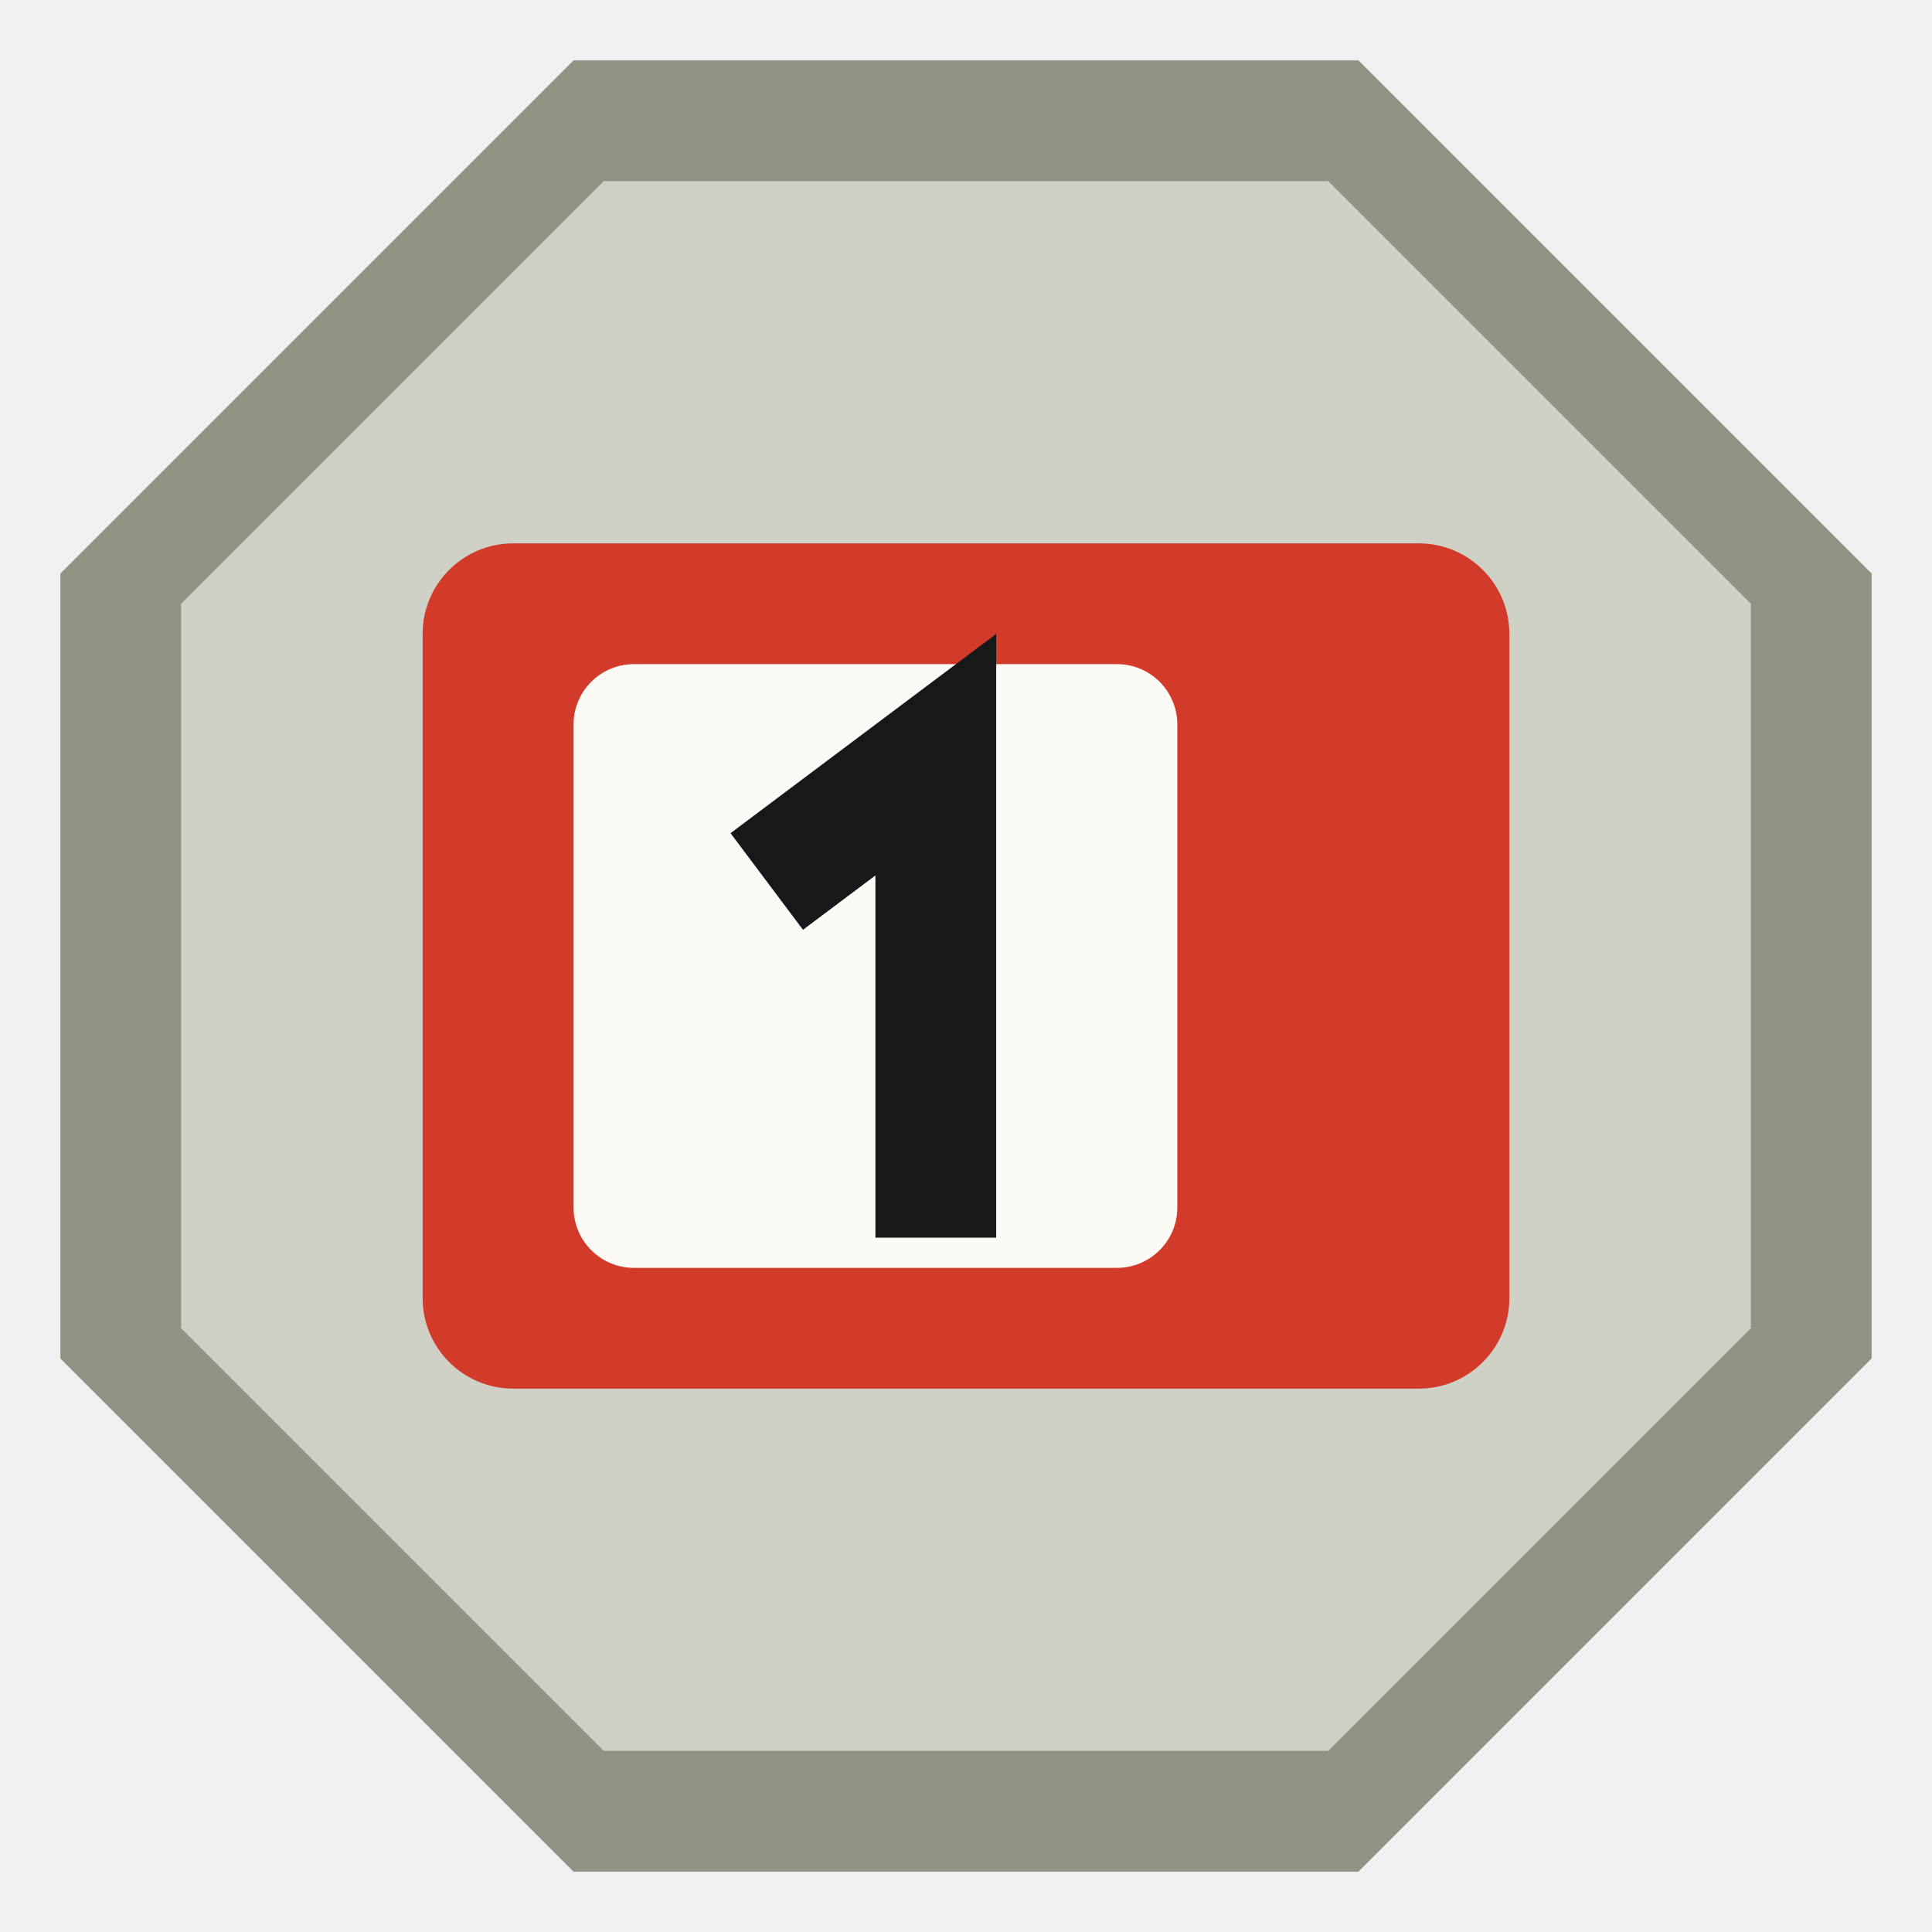
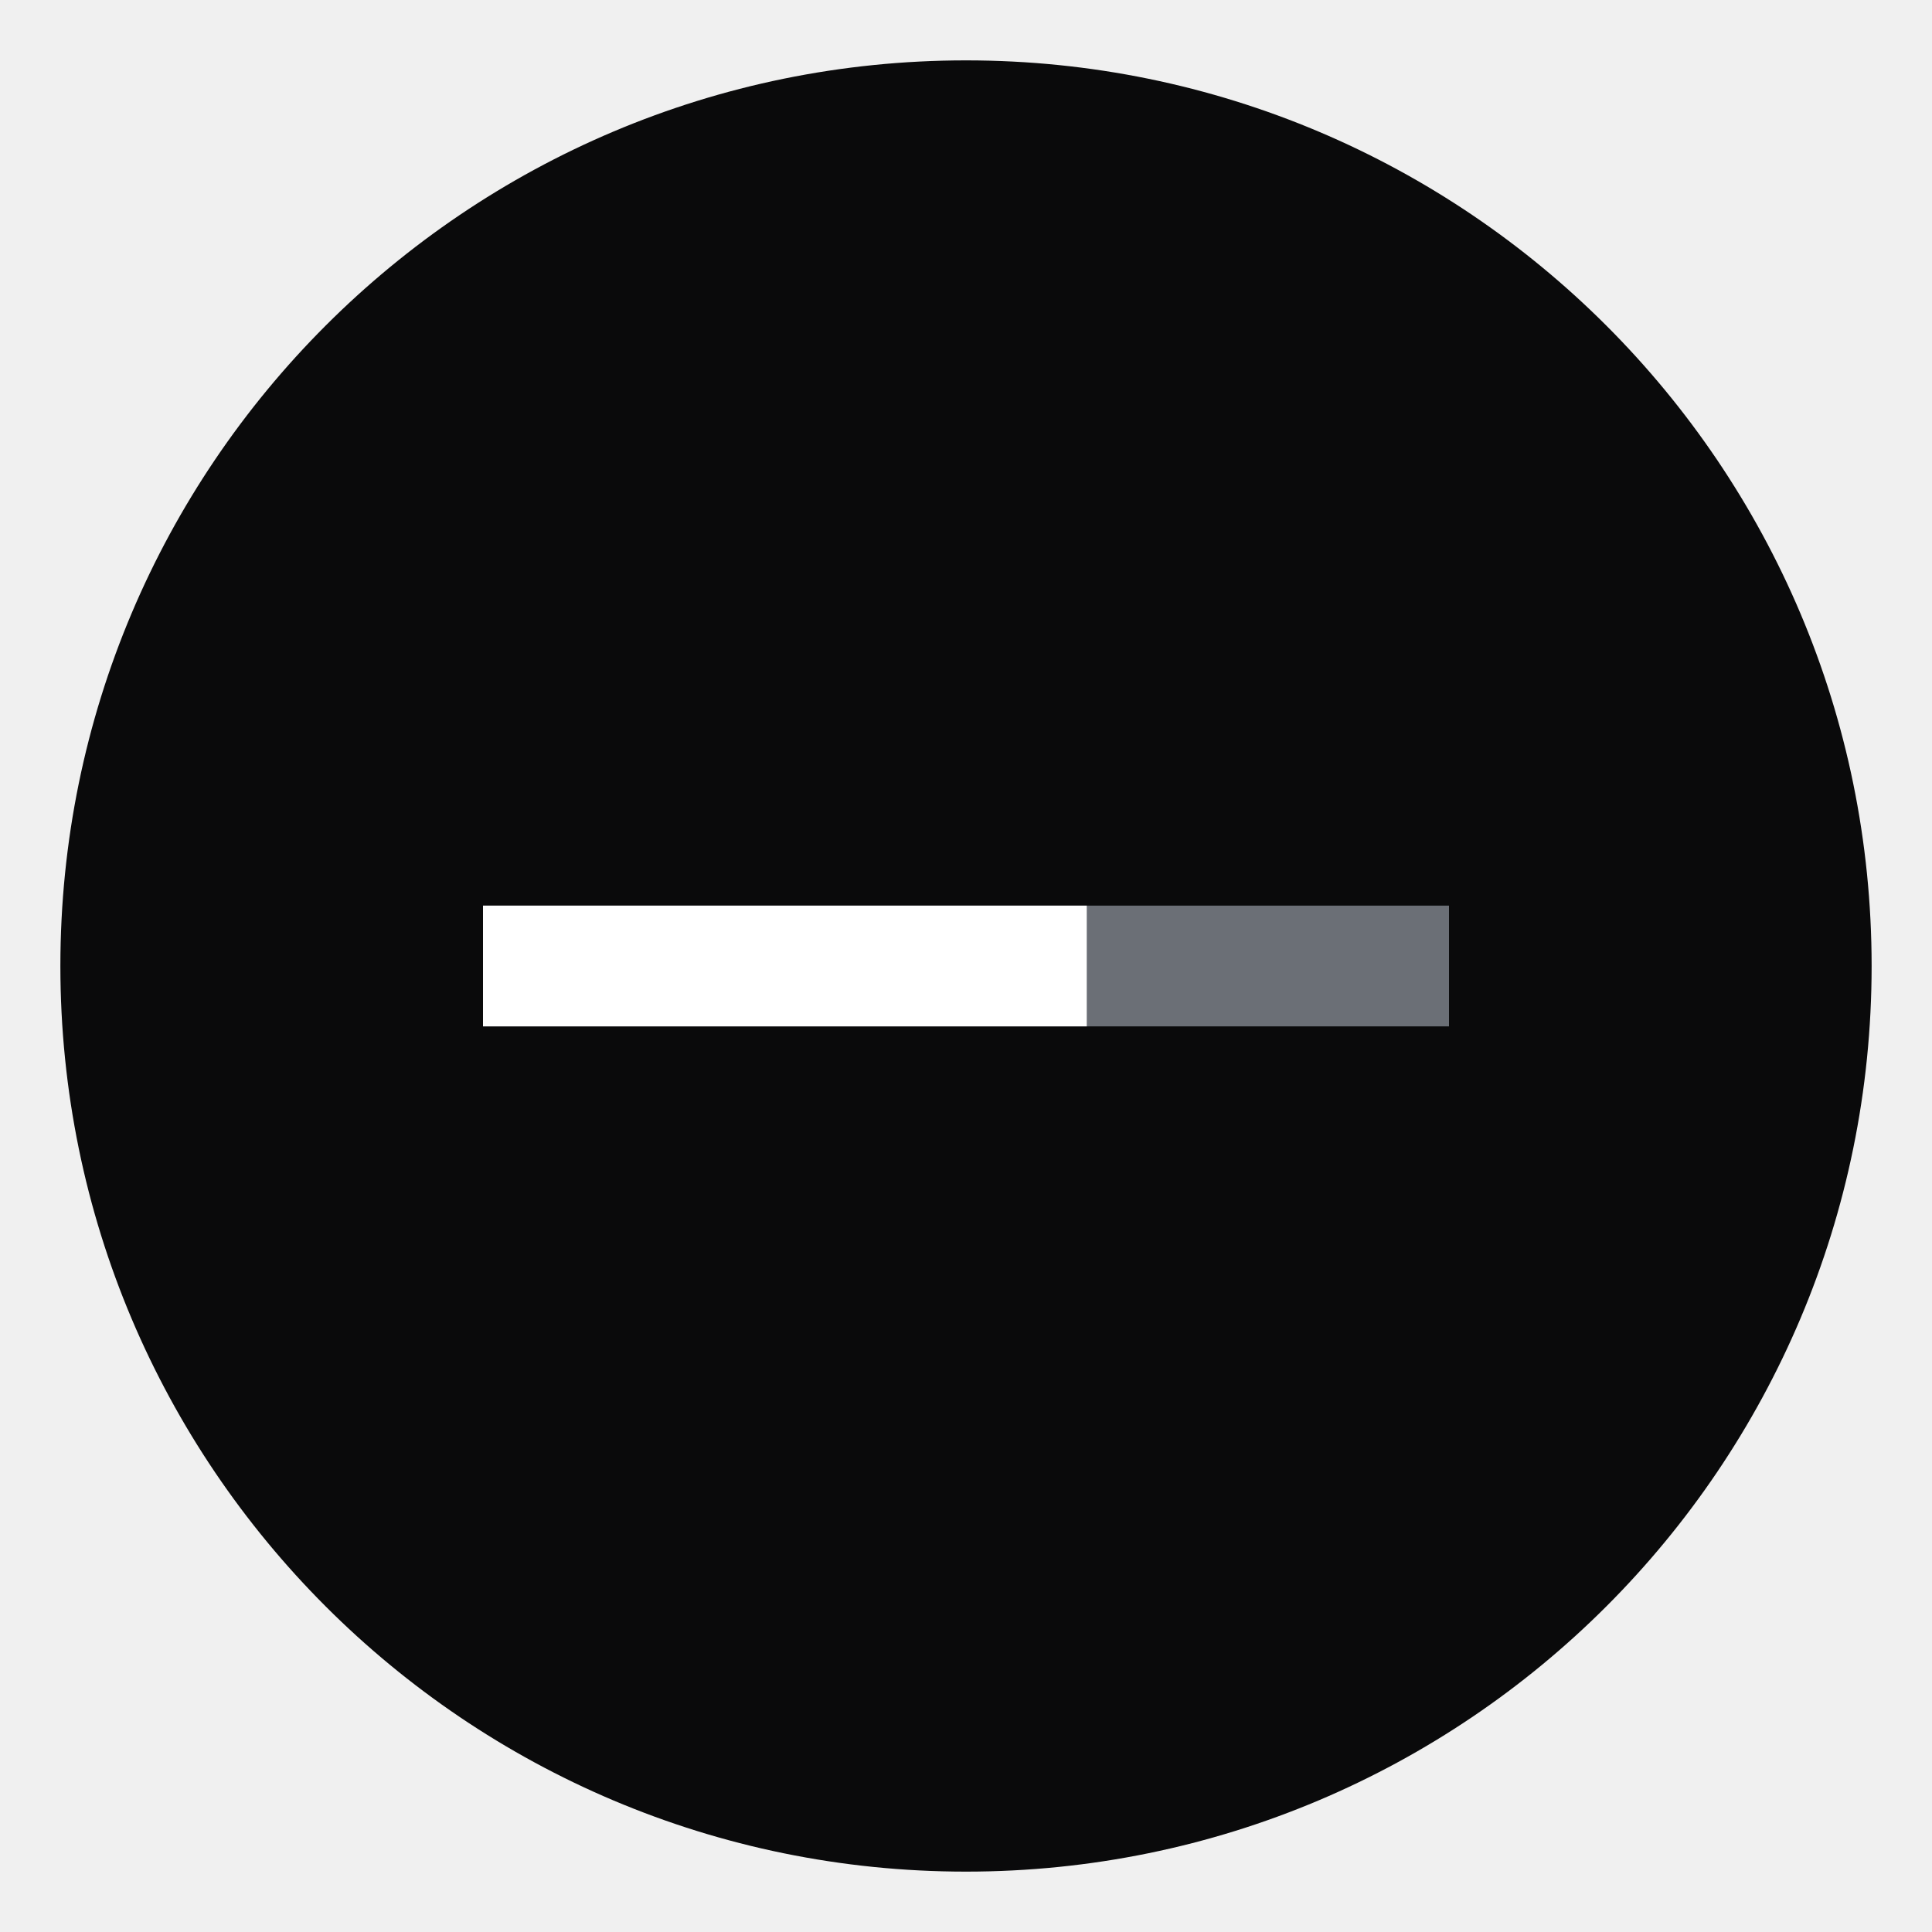
<svg xmlns="http://www.w3.org/2000/svg" viewBox="0 0 64 64">
-   <polygon points="19,2 45,2 62,19 62,45 45,62 19,62 2,45 2,19" fill="#8e9384" />
-   <polygon points="20,6 44,6 58,20 58,44 44,58 20,58 6,44 6,20" fill="#cfd1c6" />
-   <rect x="14" y="18" width="36" height="28" rx="3" fill="#d23a2a" />
-   <rect x="19" y="22" width="20" height="20" rx="2" fill="#fbfaf5" />
-   <path d="M27 28 L31 25 V39" fill="none" stroke="#16181a" stroke-width="4" stroke-linecap="square" />
+   <circle cx="32" cy="32" r="30" fill="#0a0a0b" />
+   <rect x="16" y="30" width="32" height="4" fill="#6b6f76" />
+   <rect x="16" y="30" width="20" height="4" fill="#ffffff" />
</svg>
